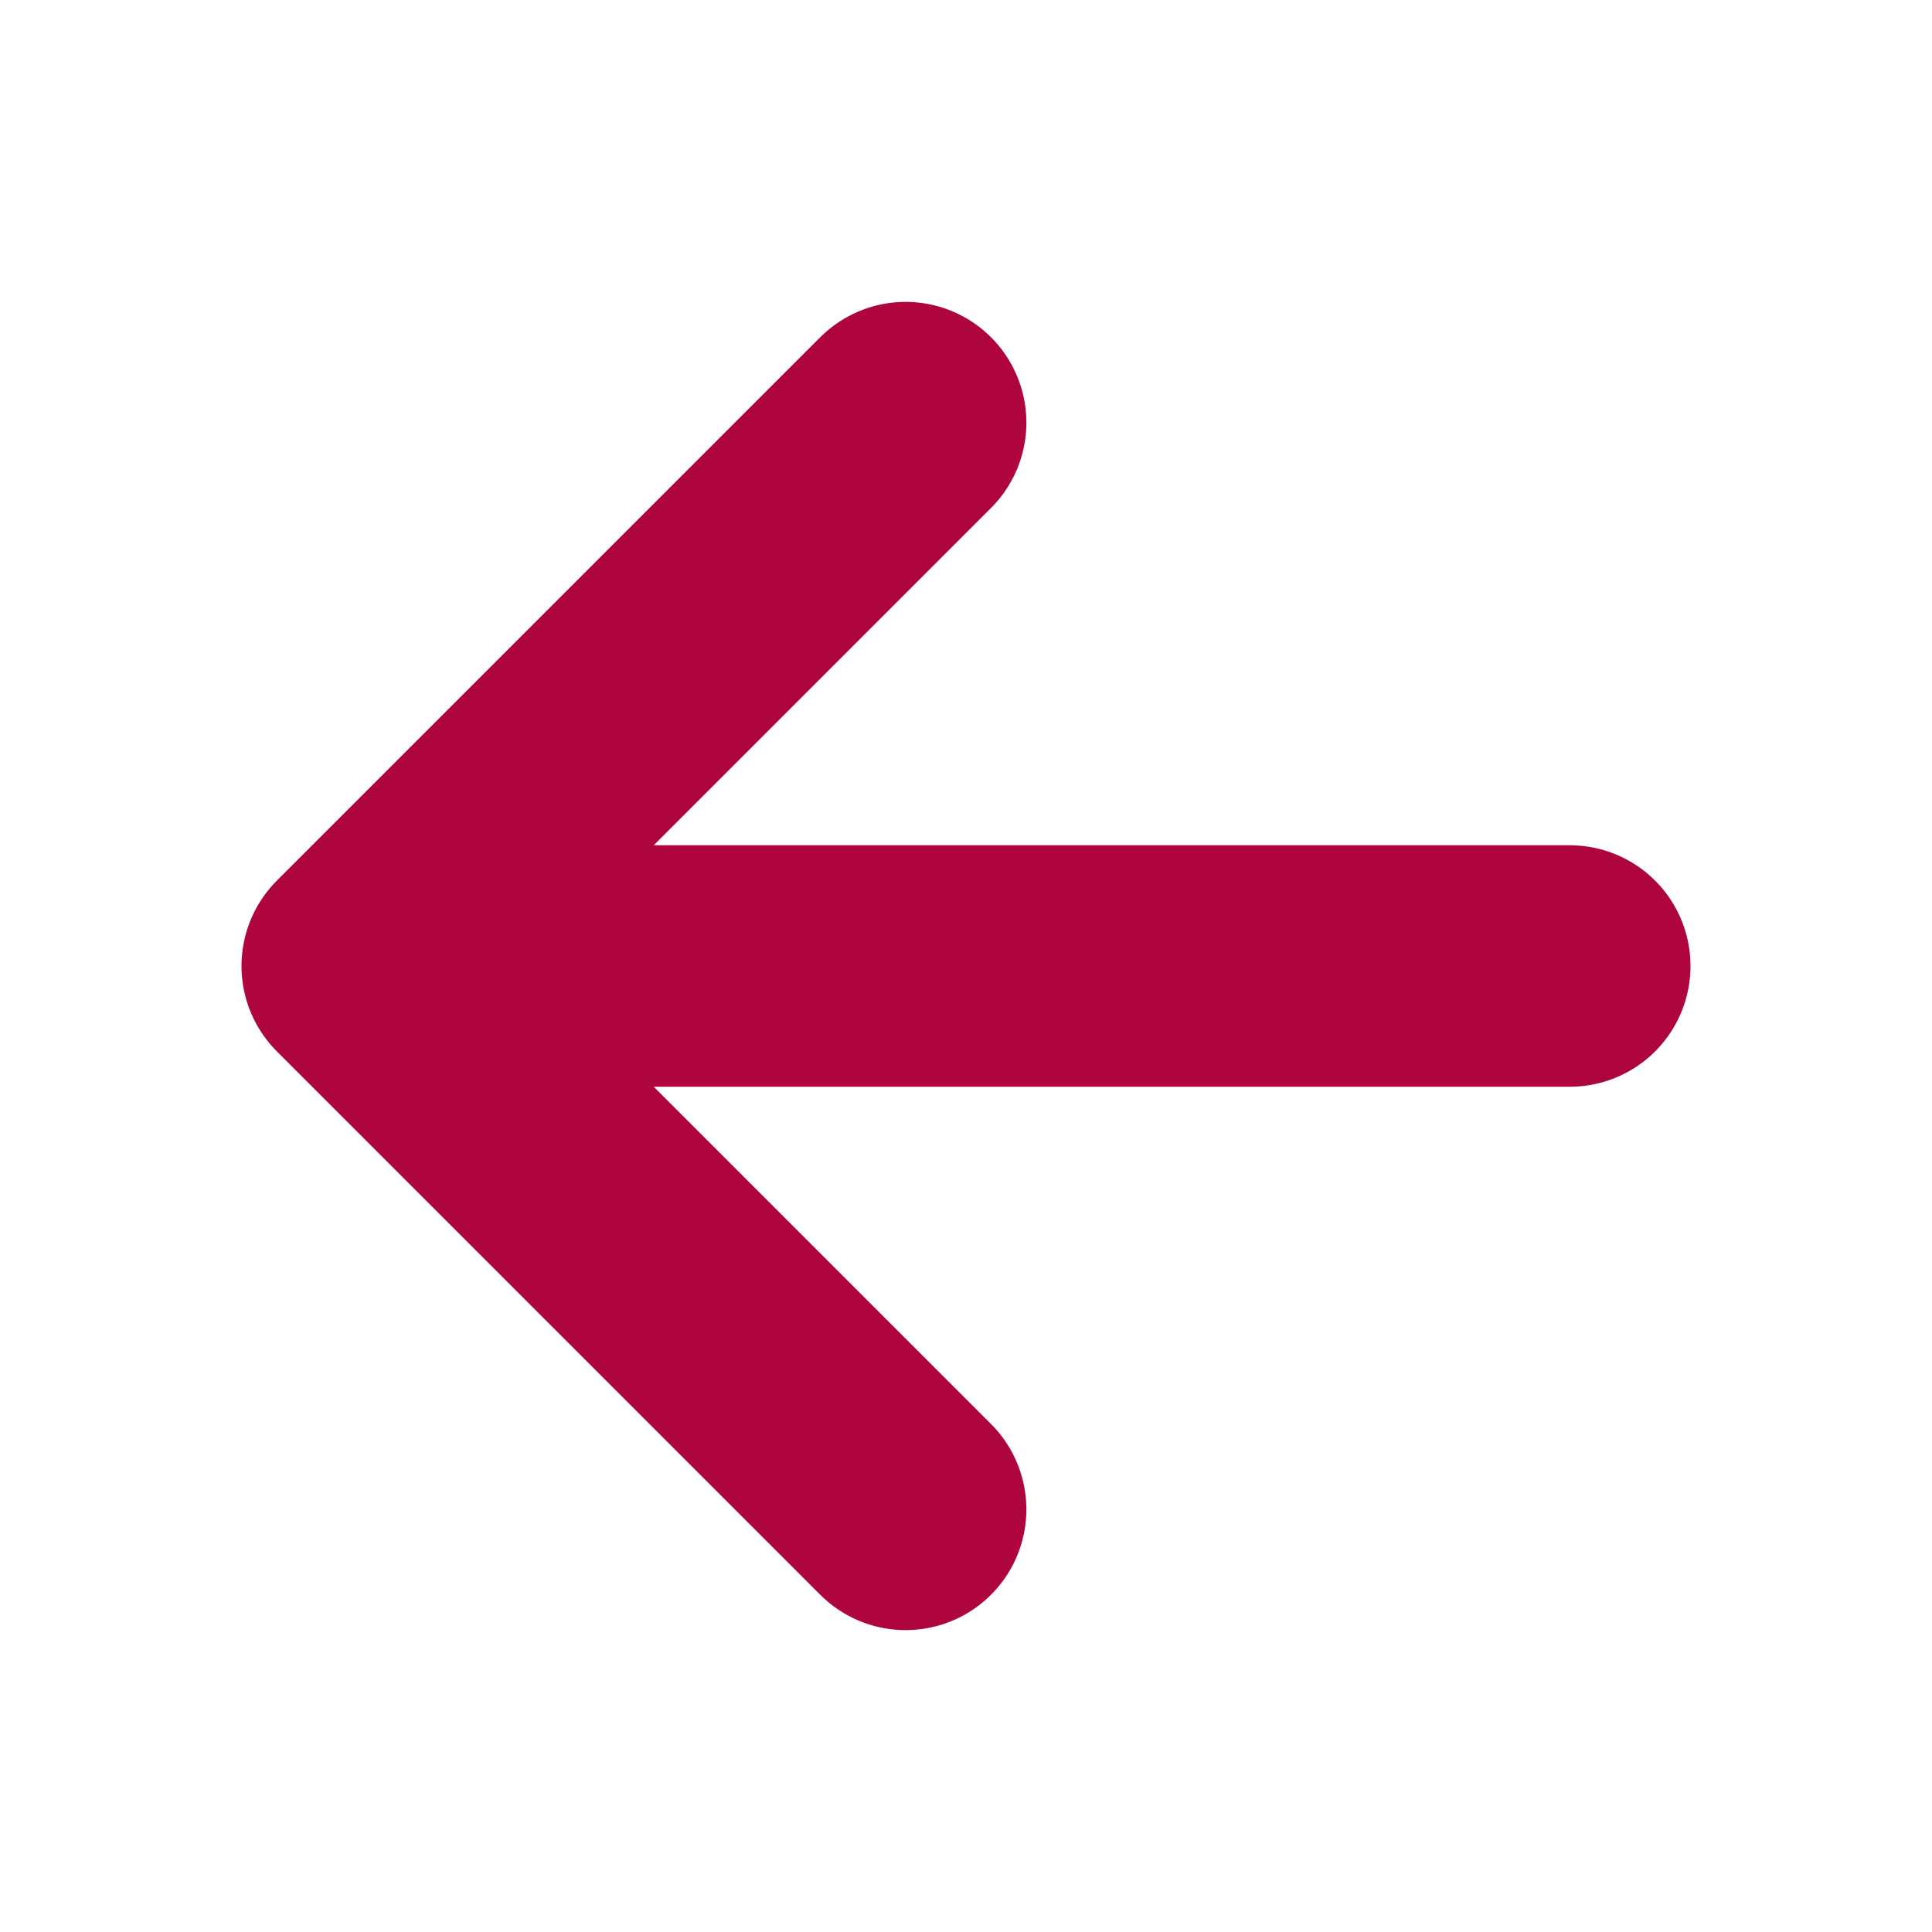
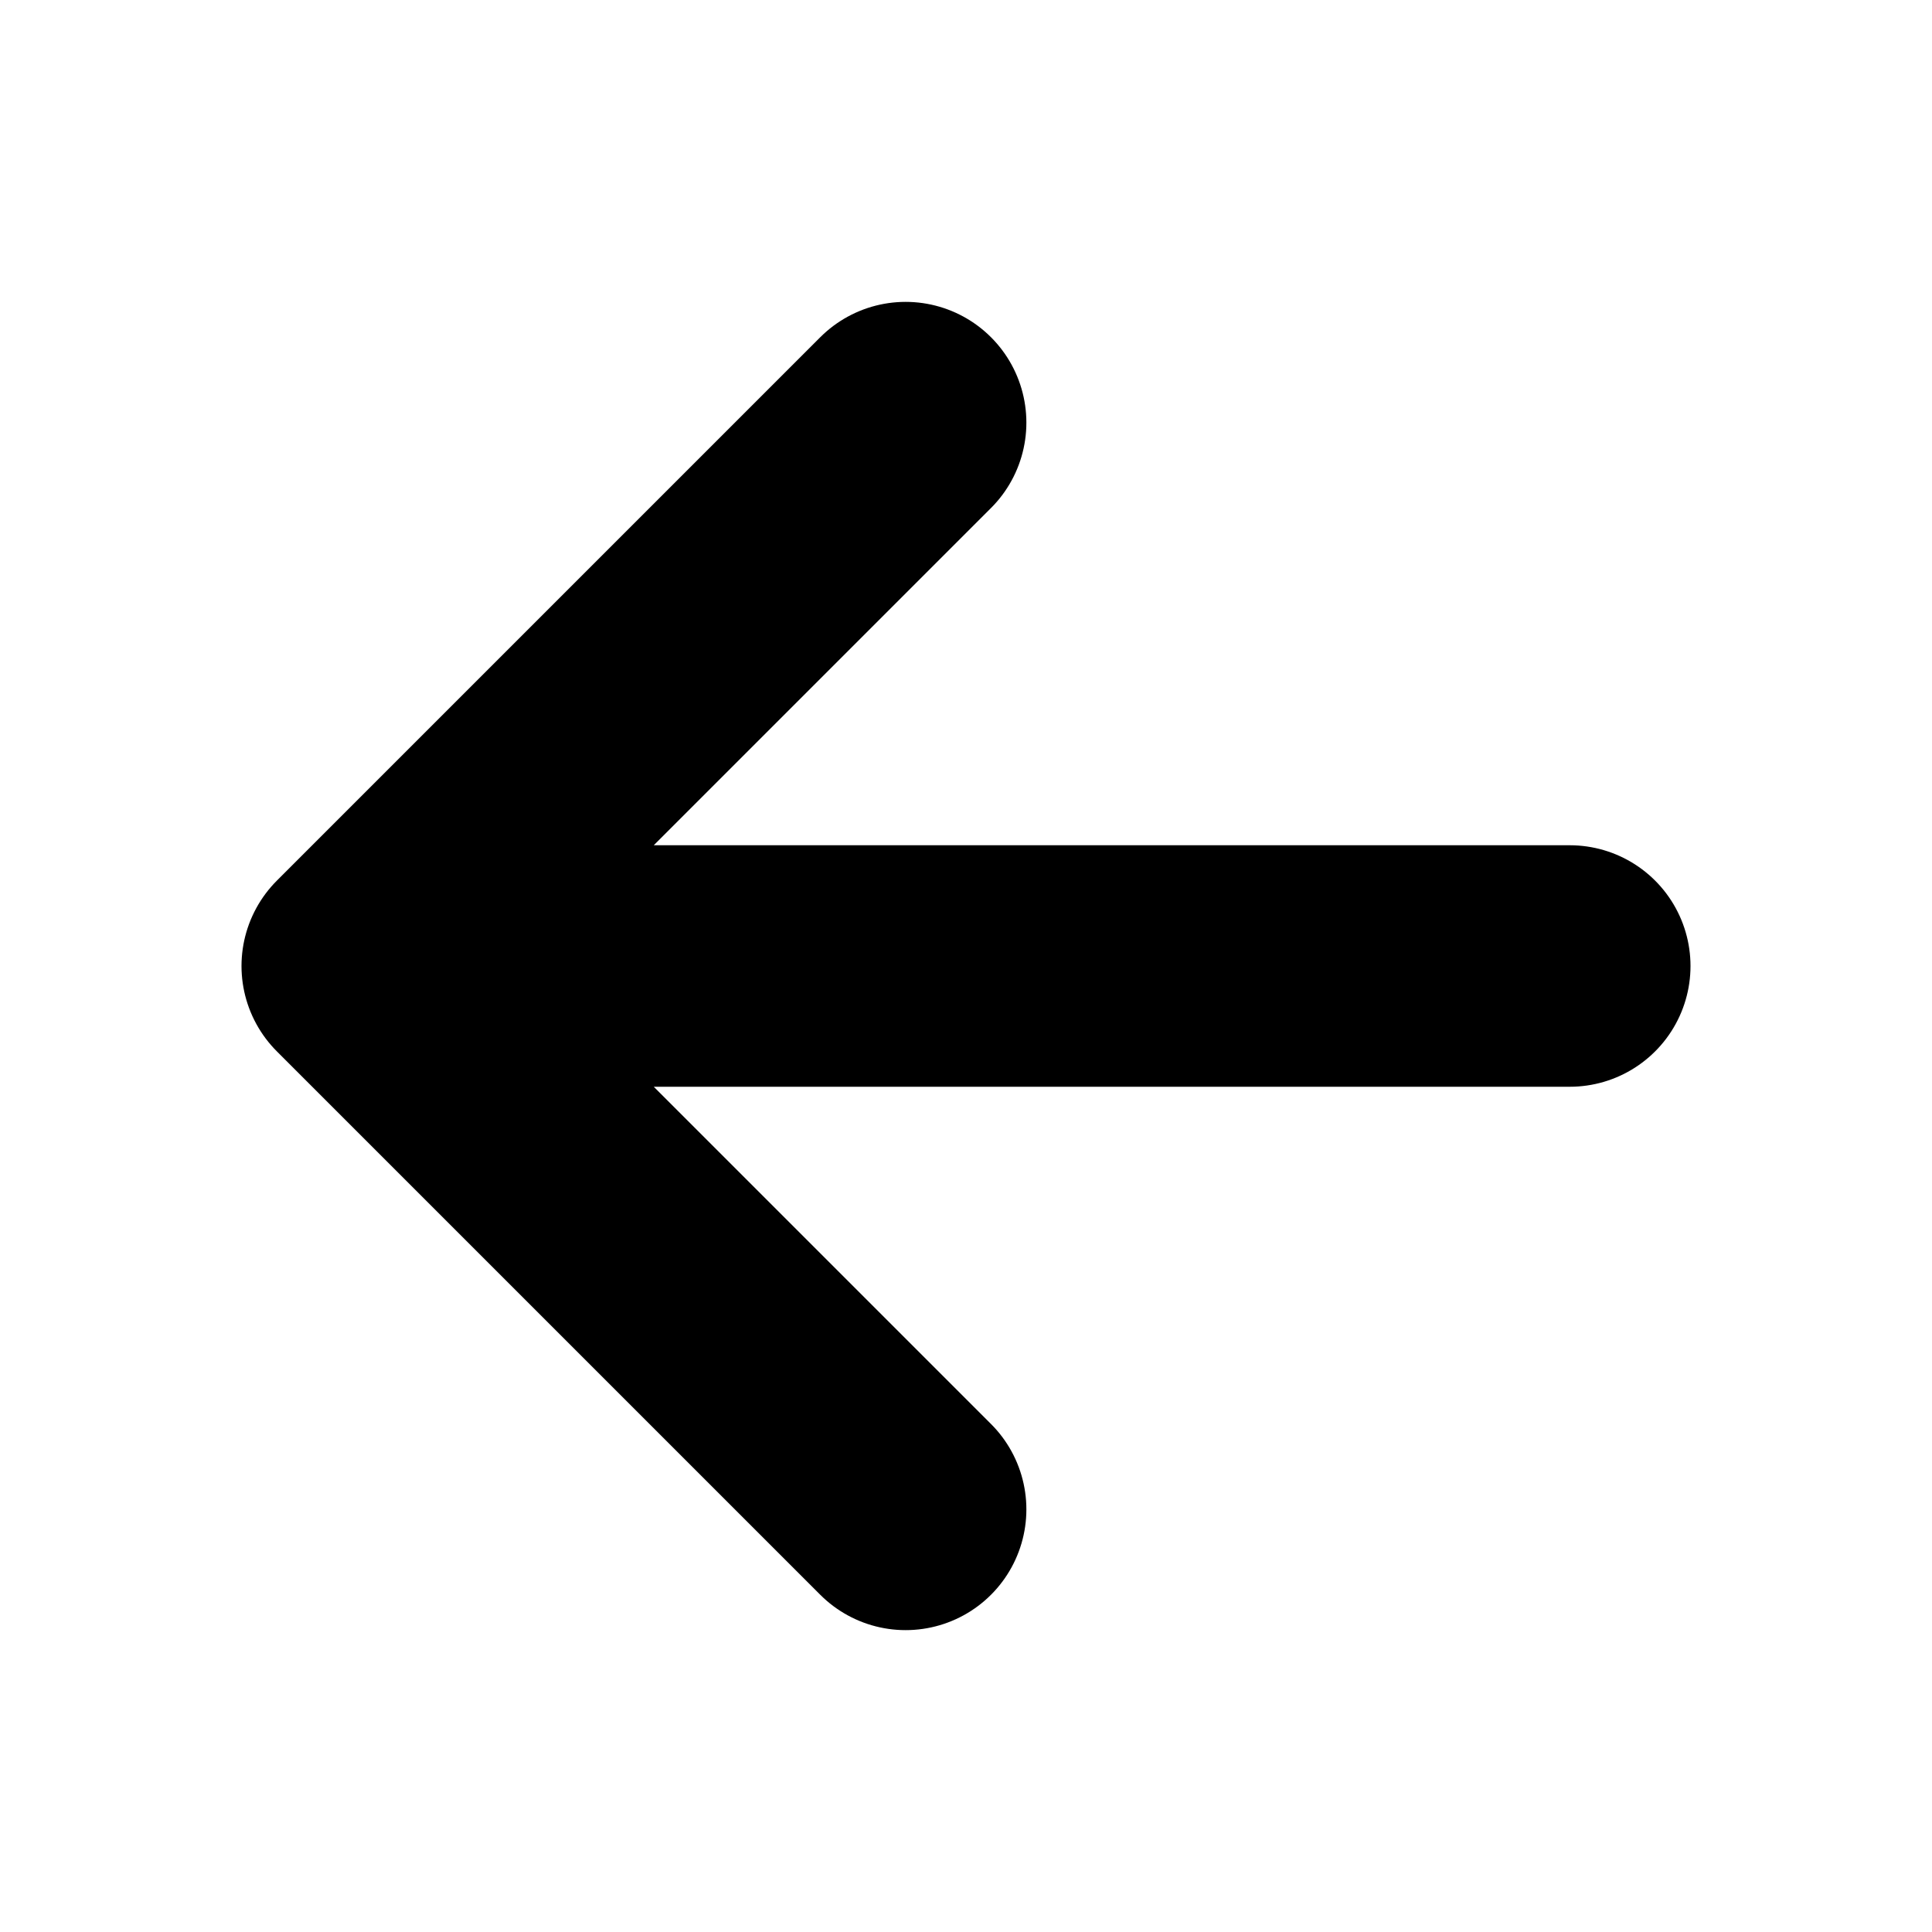
<svg xmlns="http://www.w3.org/2000/svg" width="32" height="32" viewBox="0 0 32 32" fill="none">
-   <path d="M26 16H6M6 16L15 25M6 16L15 7" stroke="#AF053F" stroke-width="4" stroke-linecap="round" stroke-linejoin="round" />
+   <path d="M26 16H6M6 16L15 25M6 16L15 7" stroke="currentColor" stroke-width="4" stroke-linecap="round" stroke-linejoin="round" />
</svg>
